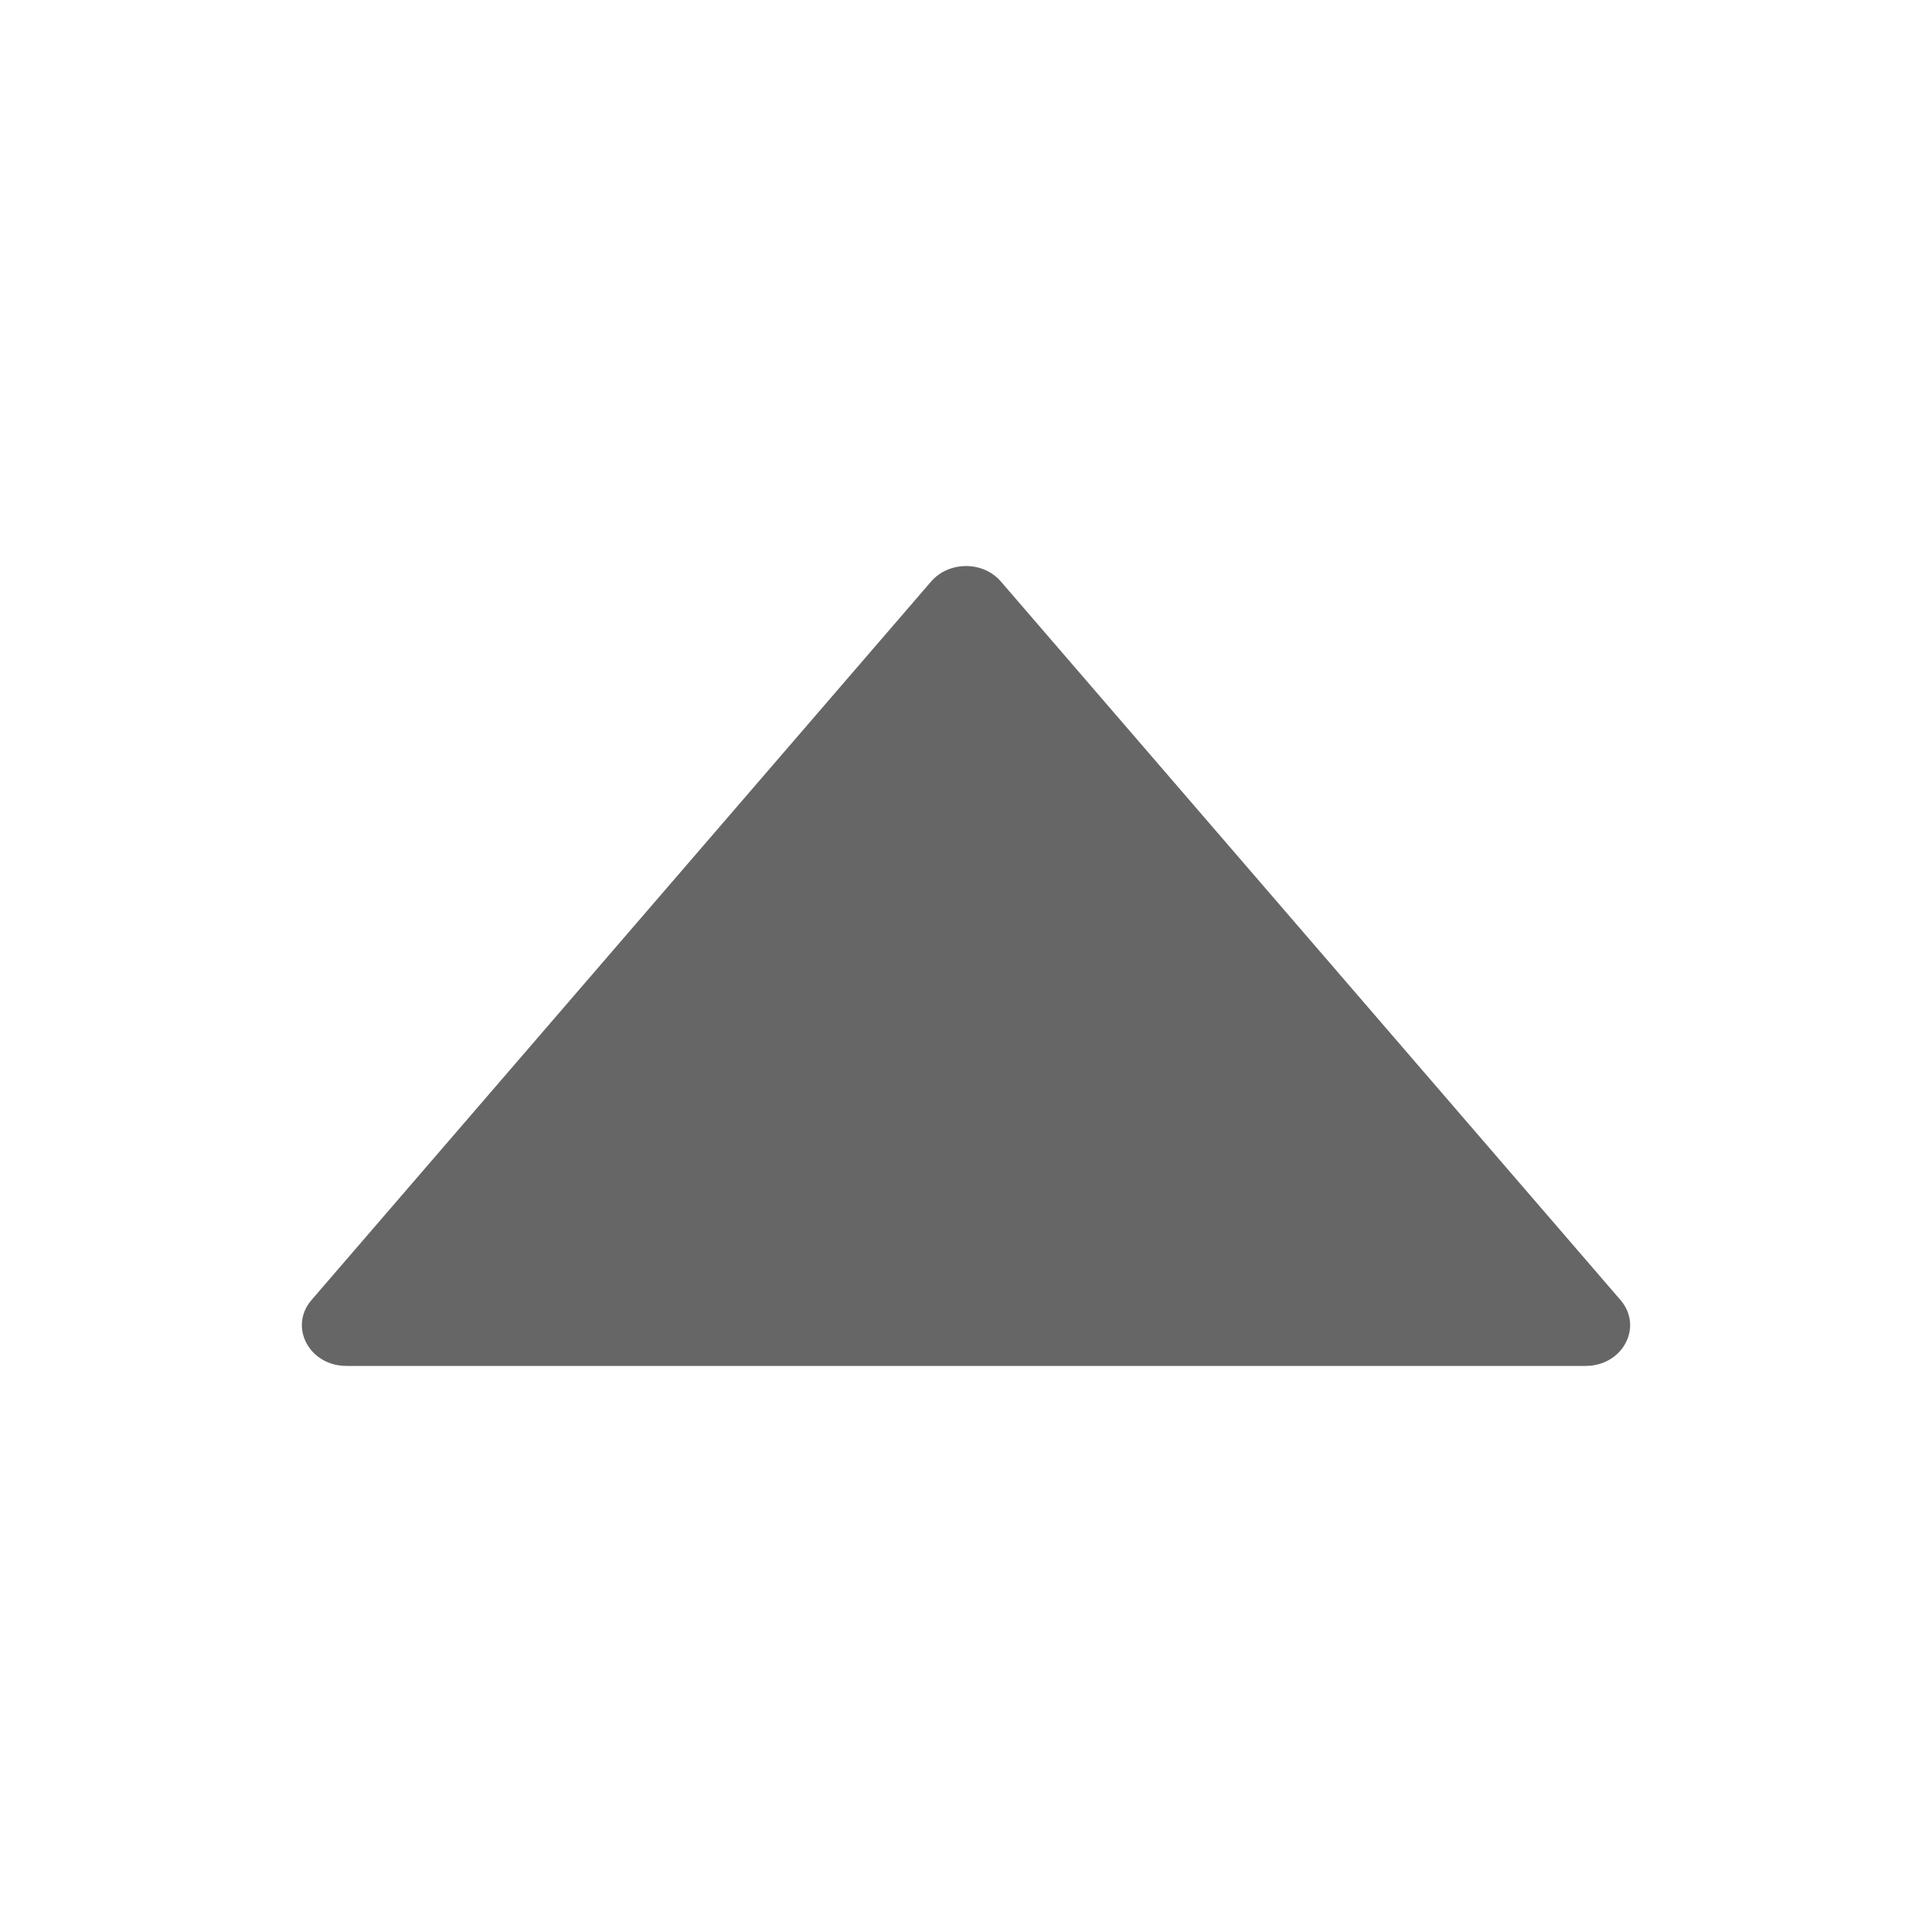
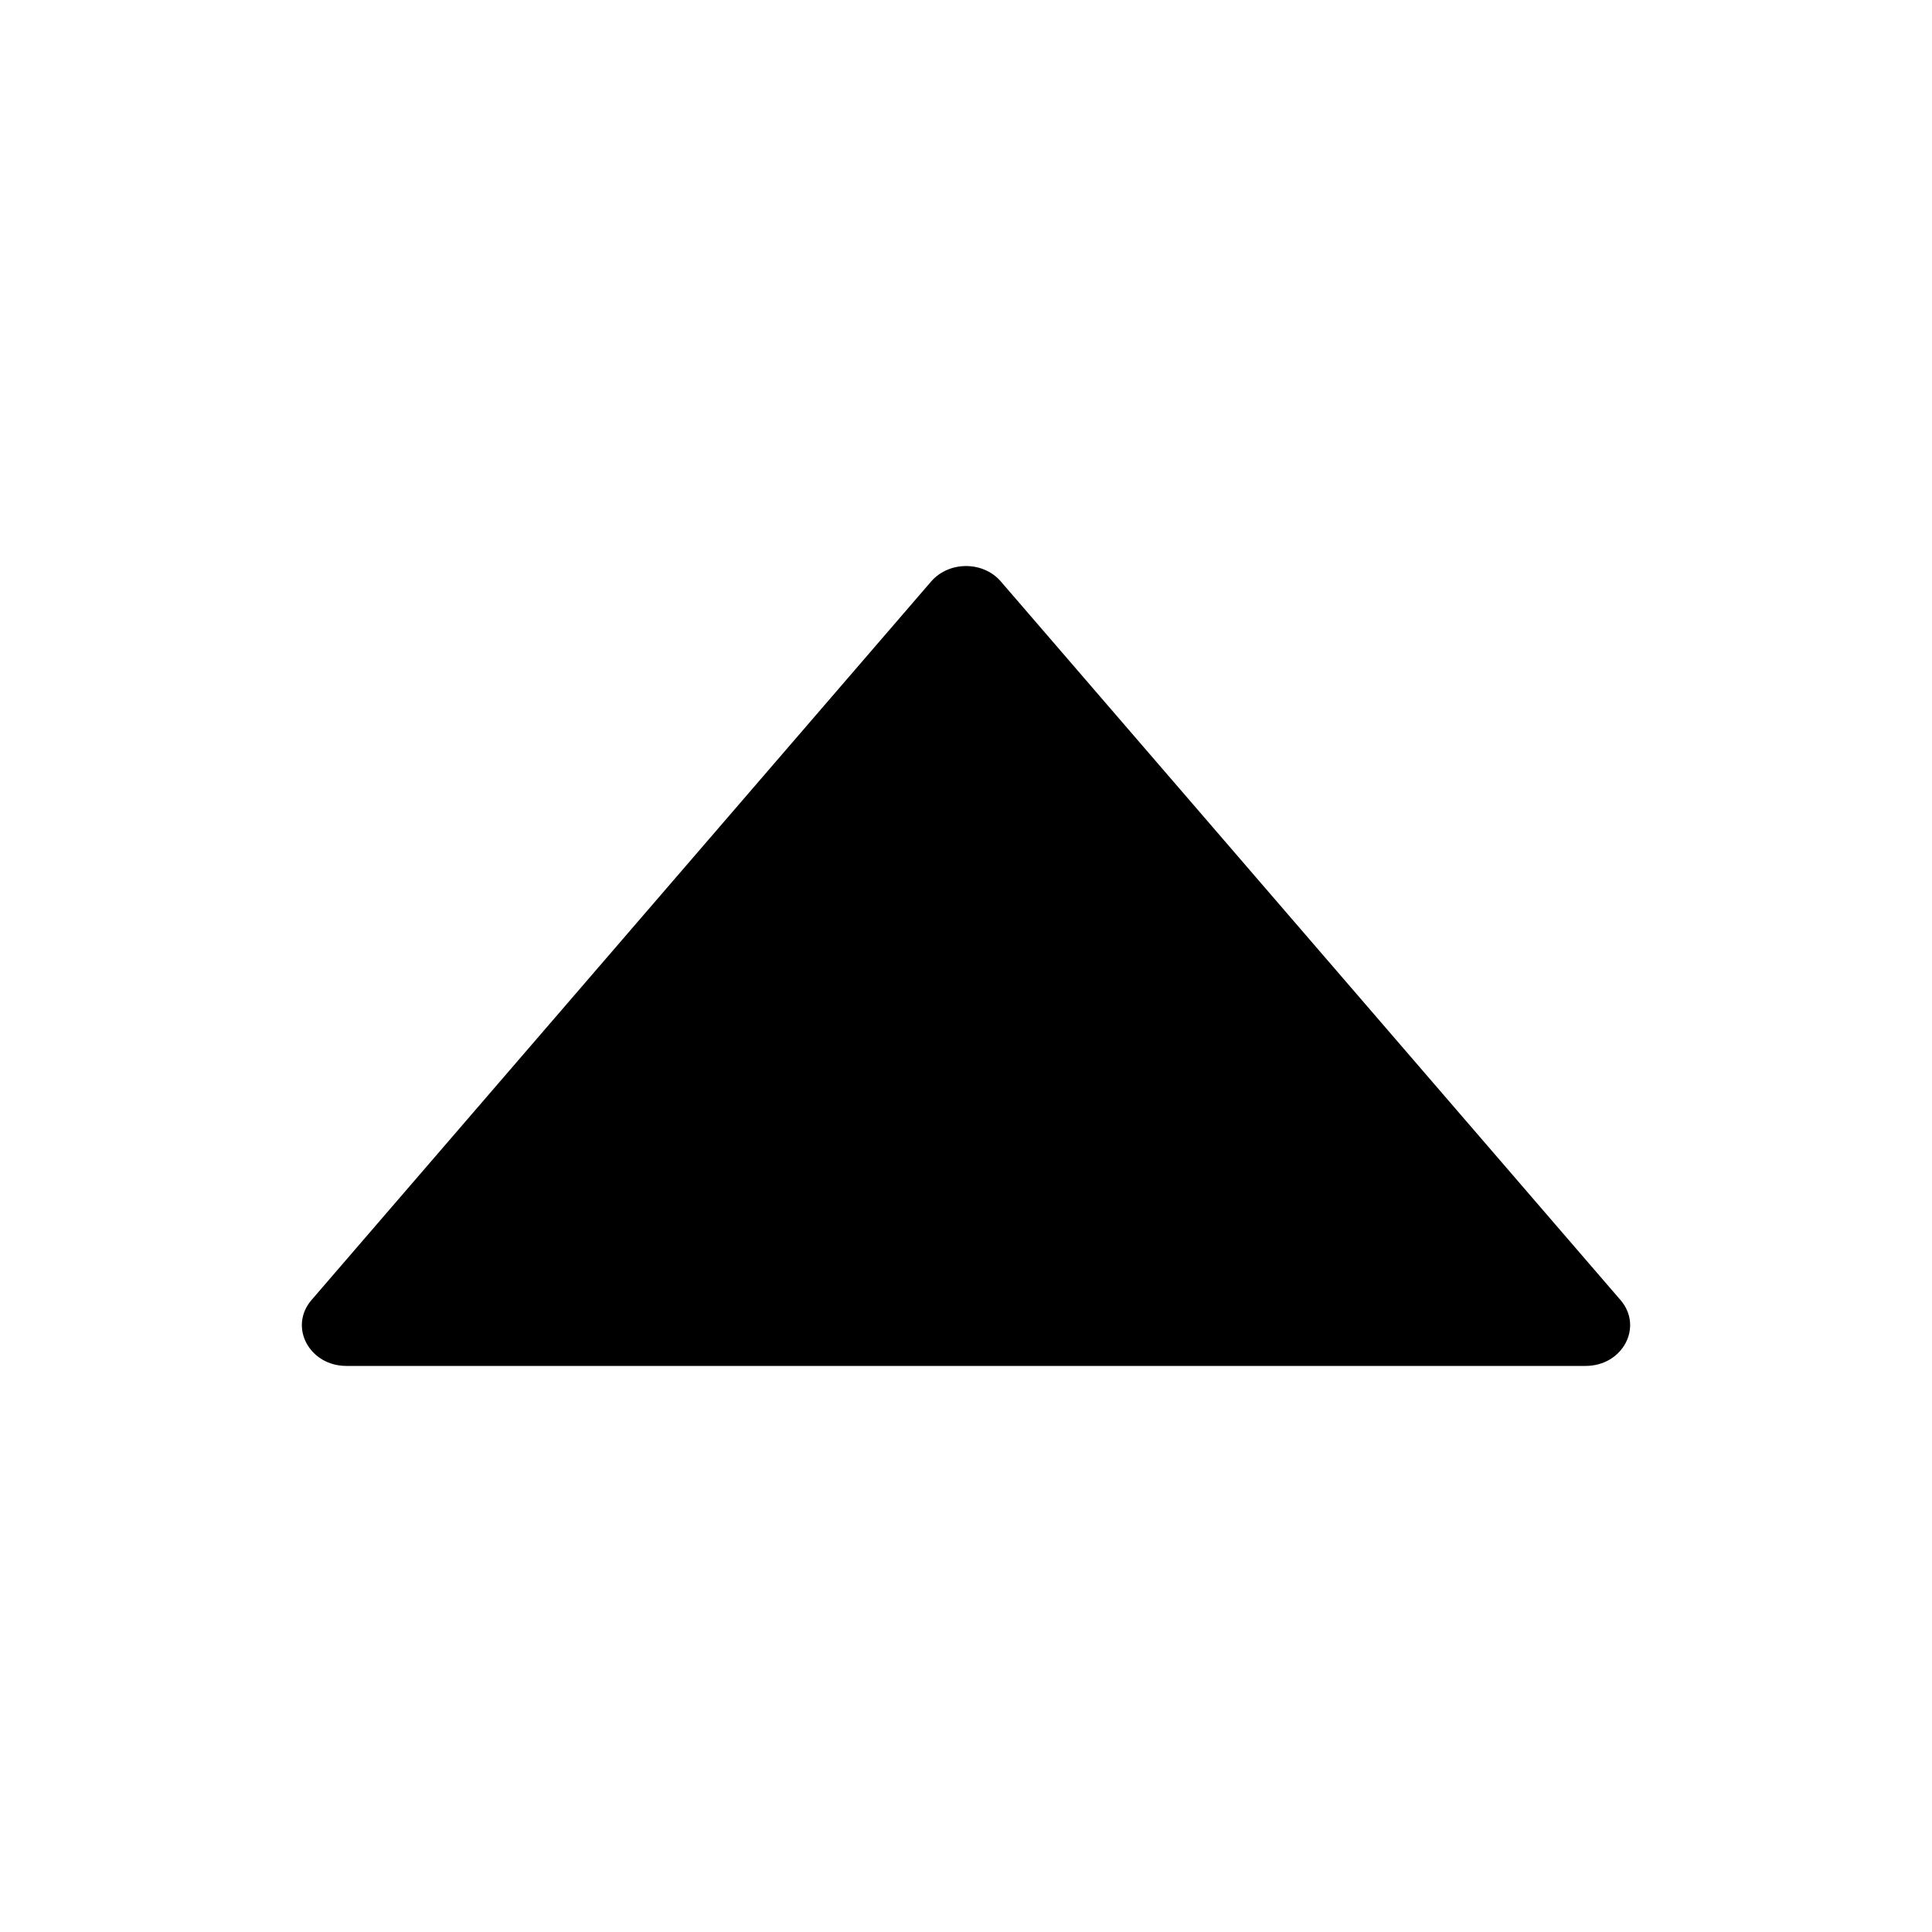
<svg xmlns="http://www.w3.org/2000/svg" width="16" height="16" viewBox="0 0 16 16" fill="none">
-   <path d="M2.869 11.312L13.131 11.312C13.439 11.312 13.611 10.988 13.42 10.766L8.289 4.816C8.142 4.645 7.859 4.645 7.711 4.816L2.58 10.766C2.389 10.988 2.561 11.312 2.869 11.312Z" fill="#666666" />
+   <path d="M2.869 11.312L13.131 11.312C13.439 11.312 13.611 10.988 13.42 10.766L8.289 4.816C8.142 4.645 7.859 4.645 7.711 4.816L2.58 10.766C2.389 10.988 2.561 11.312 2.869 11.312Z" fill="currentColor" />
</svg>
